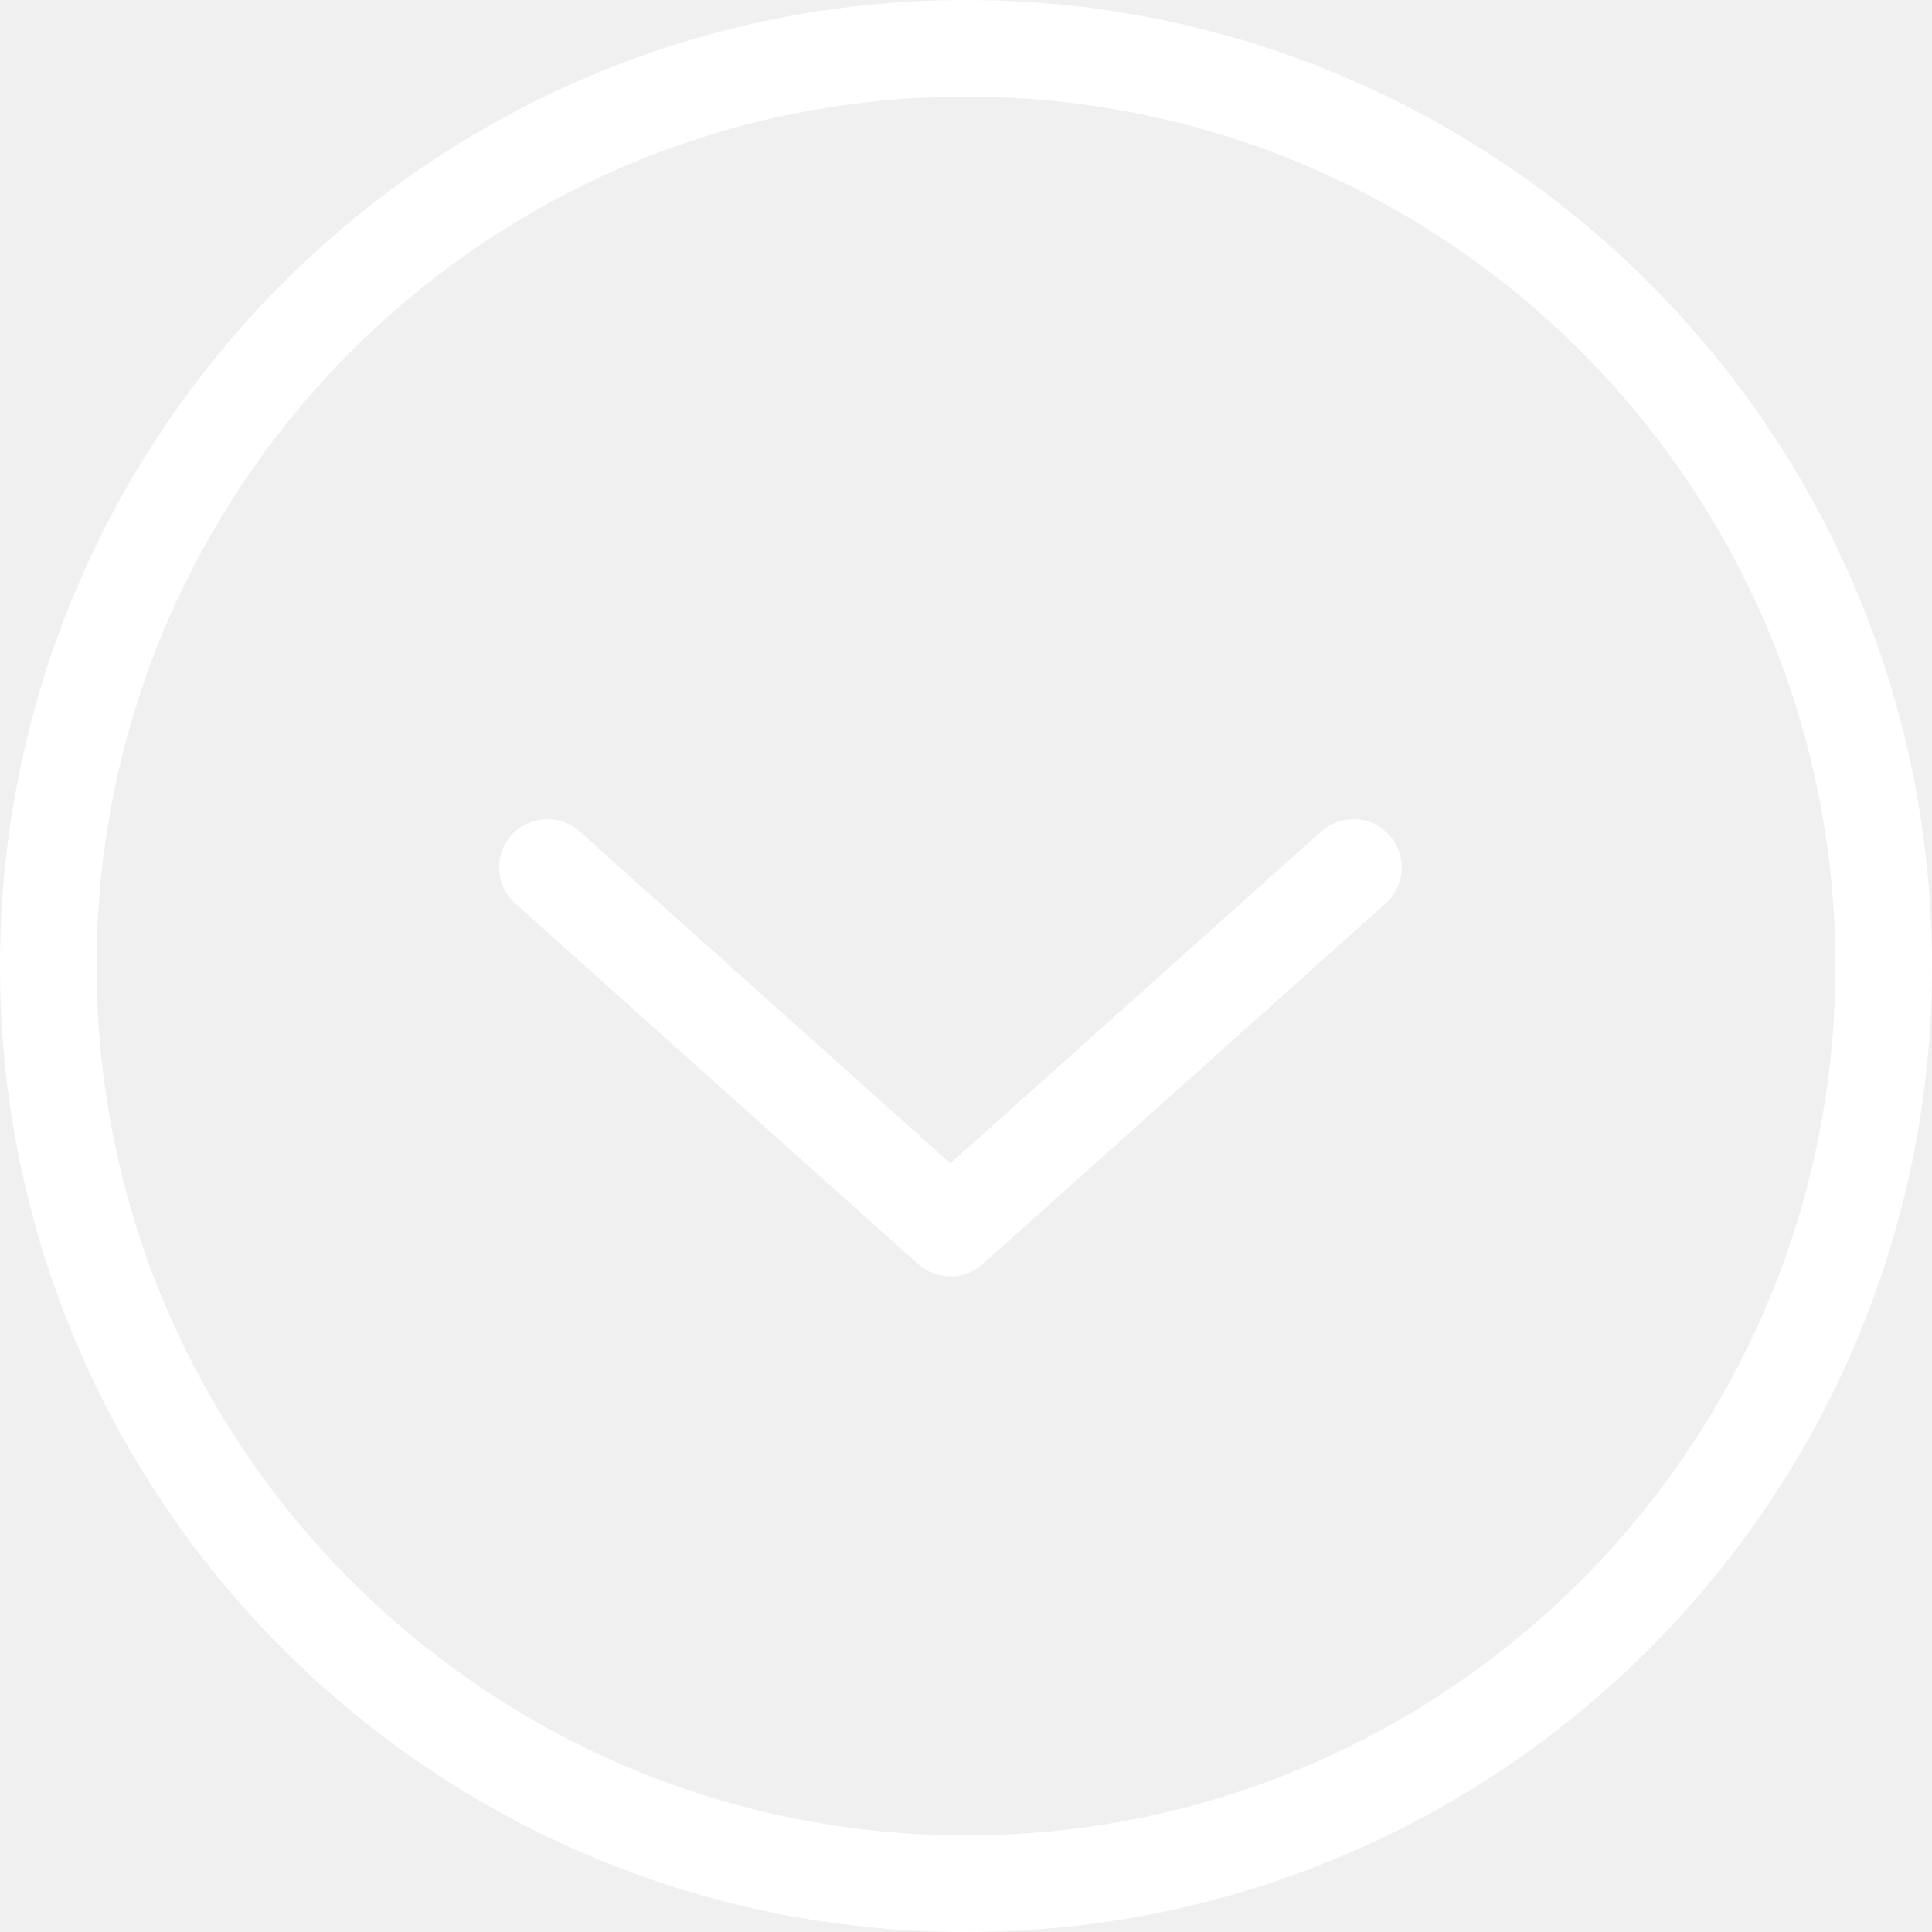
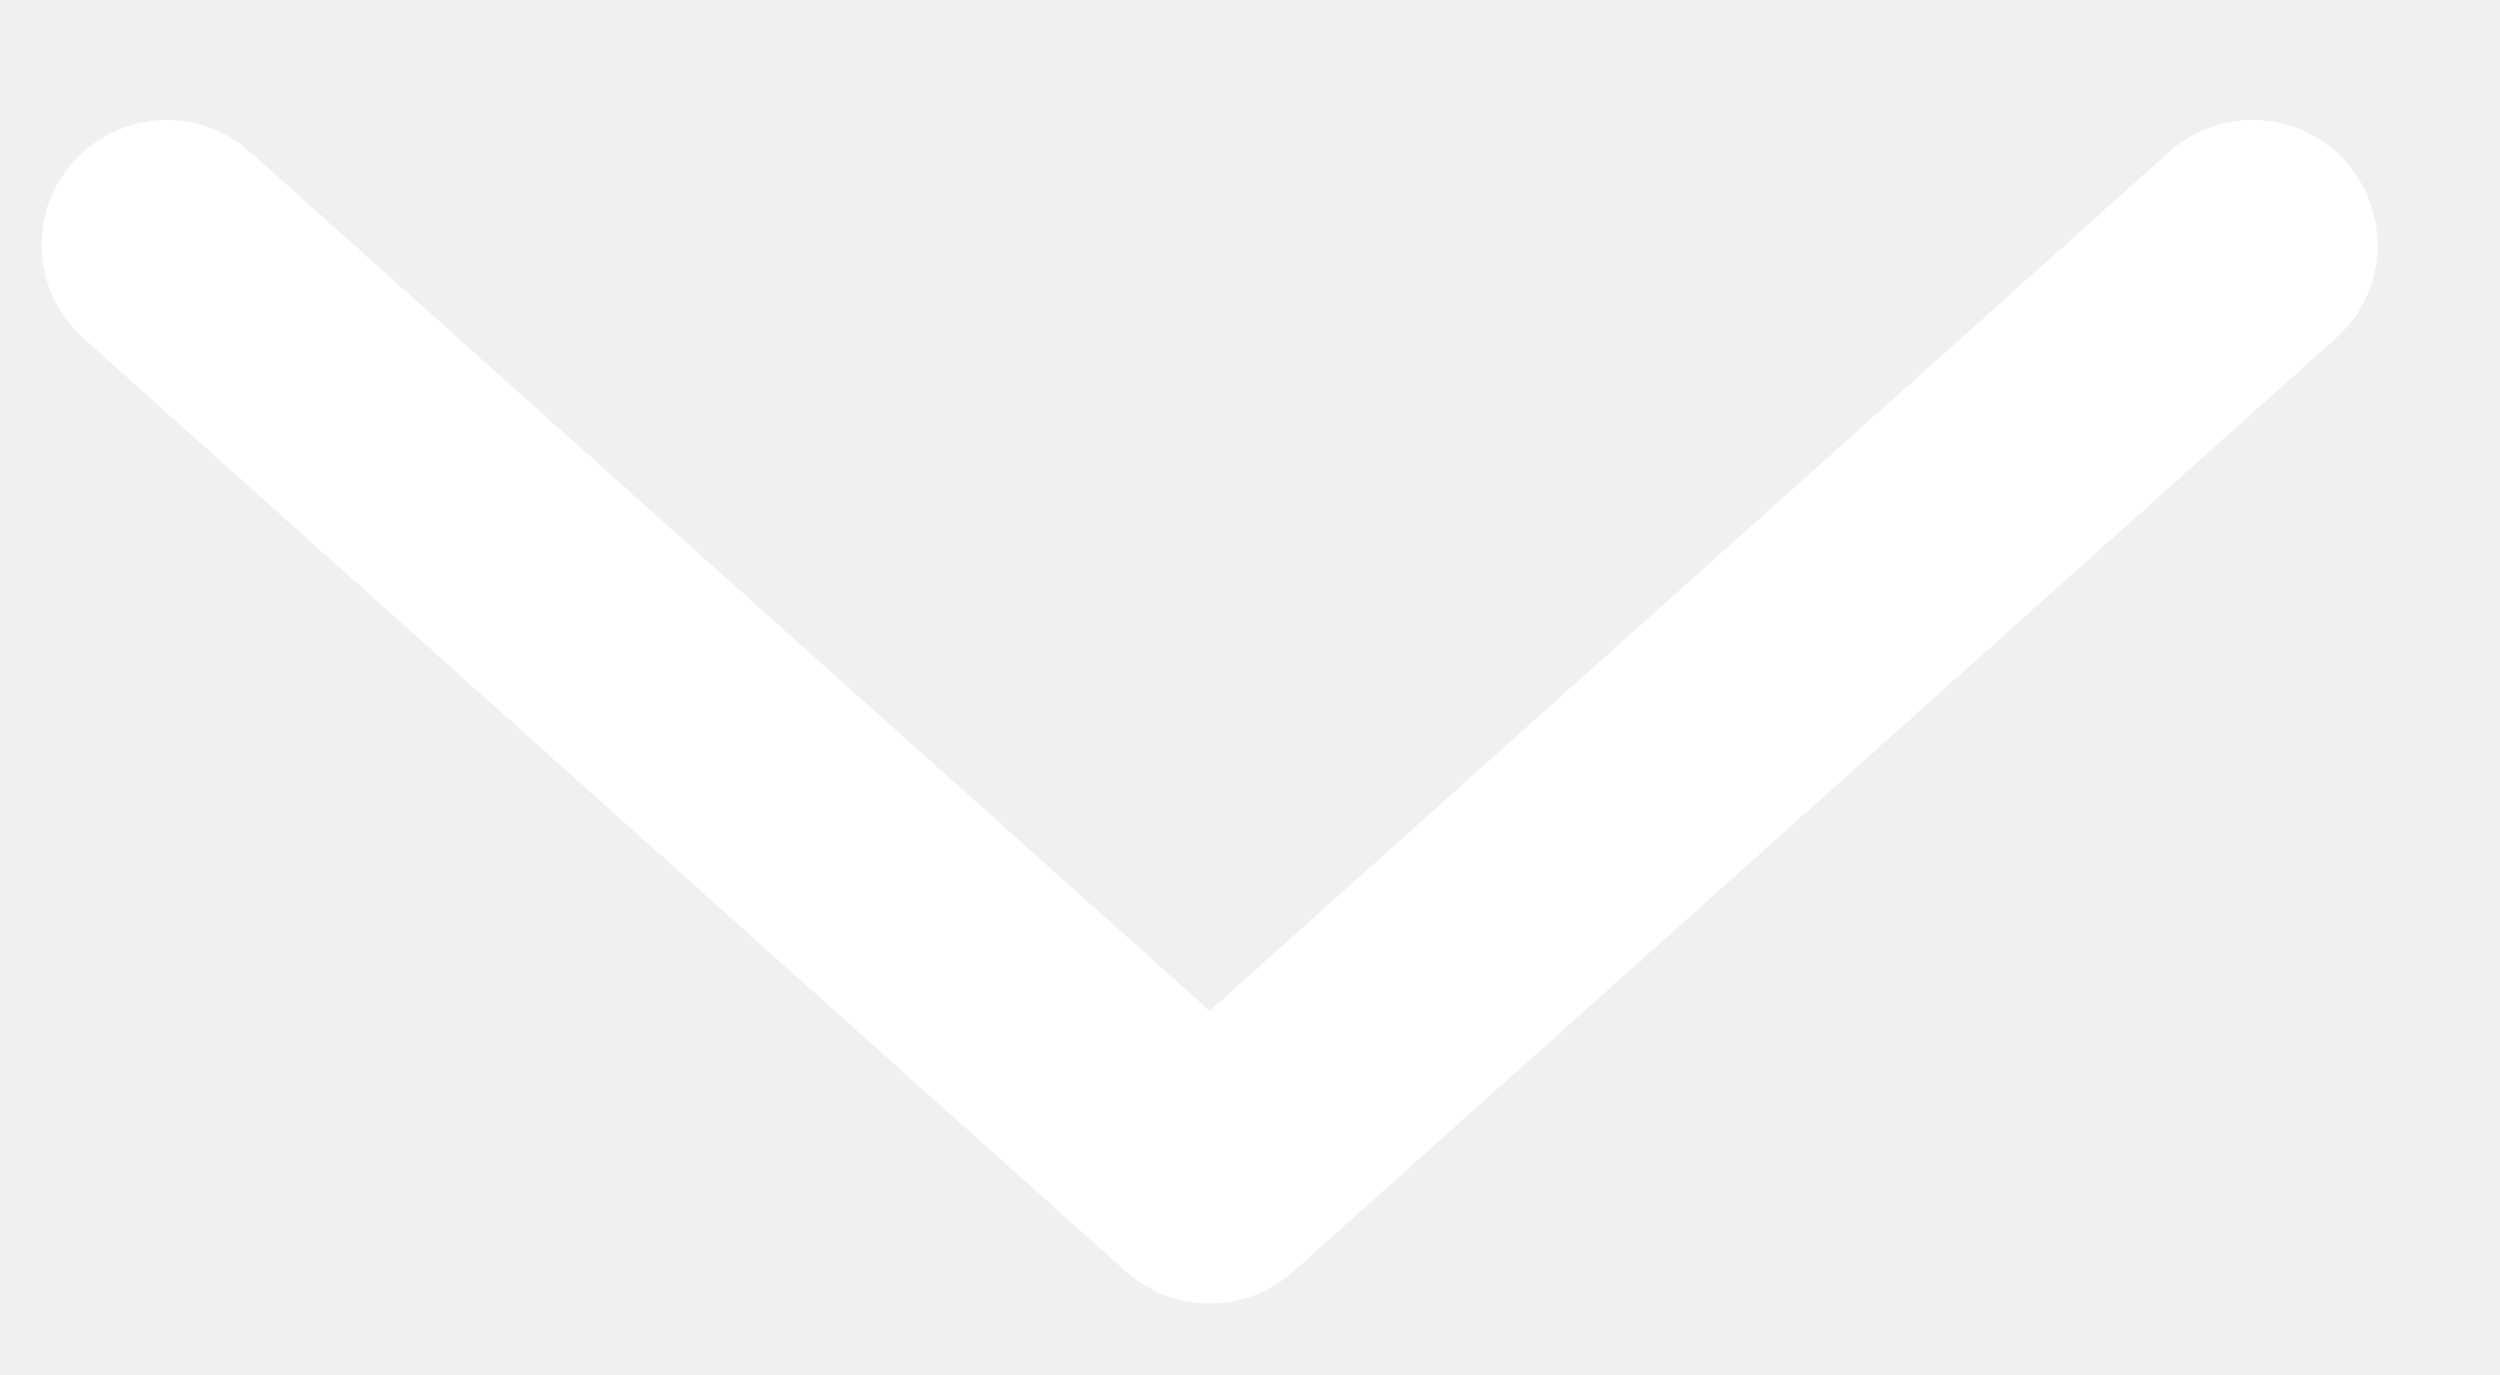
- <svg xmlns="http://www.w3.org/2000/svg" width="40" height="40" viewBox="0 0 40 40" fill="none">
-   <circle r="19" transform="matrix(-4.37114e-08 1 1 4.37114e-08 20 20)" stroke="white" stroke-width="2" />
-   <path d="M28.021 17.96L19.677 25.428L11.333 17.96" stroke="white" stroke-width="2" stroke-linecap="round" stroke-linejoin="round" />
+ <svg xmlns="http://www.w3.org/2000/svg" width="20" height="11" viewBox="0 0 20 11" fill="none">
+   <path d="M18.021 1.96L9.677 9.429L1.333 1.96" stroke="white" stroke-width="2" stroke-linecap="round" stroke-linejoin="round" />
</svg>
